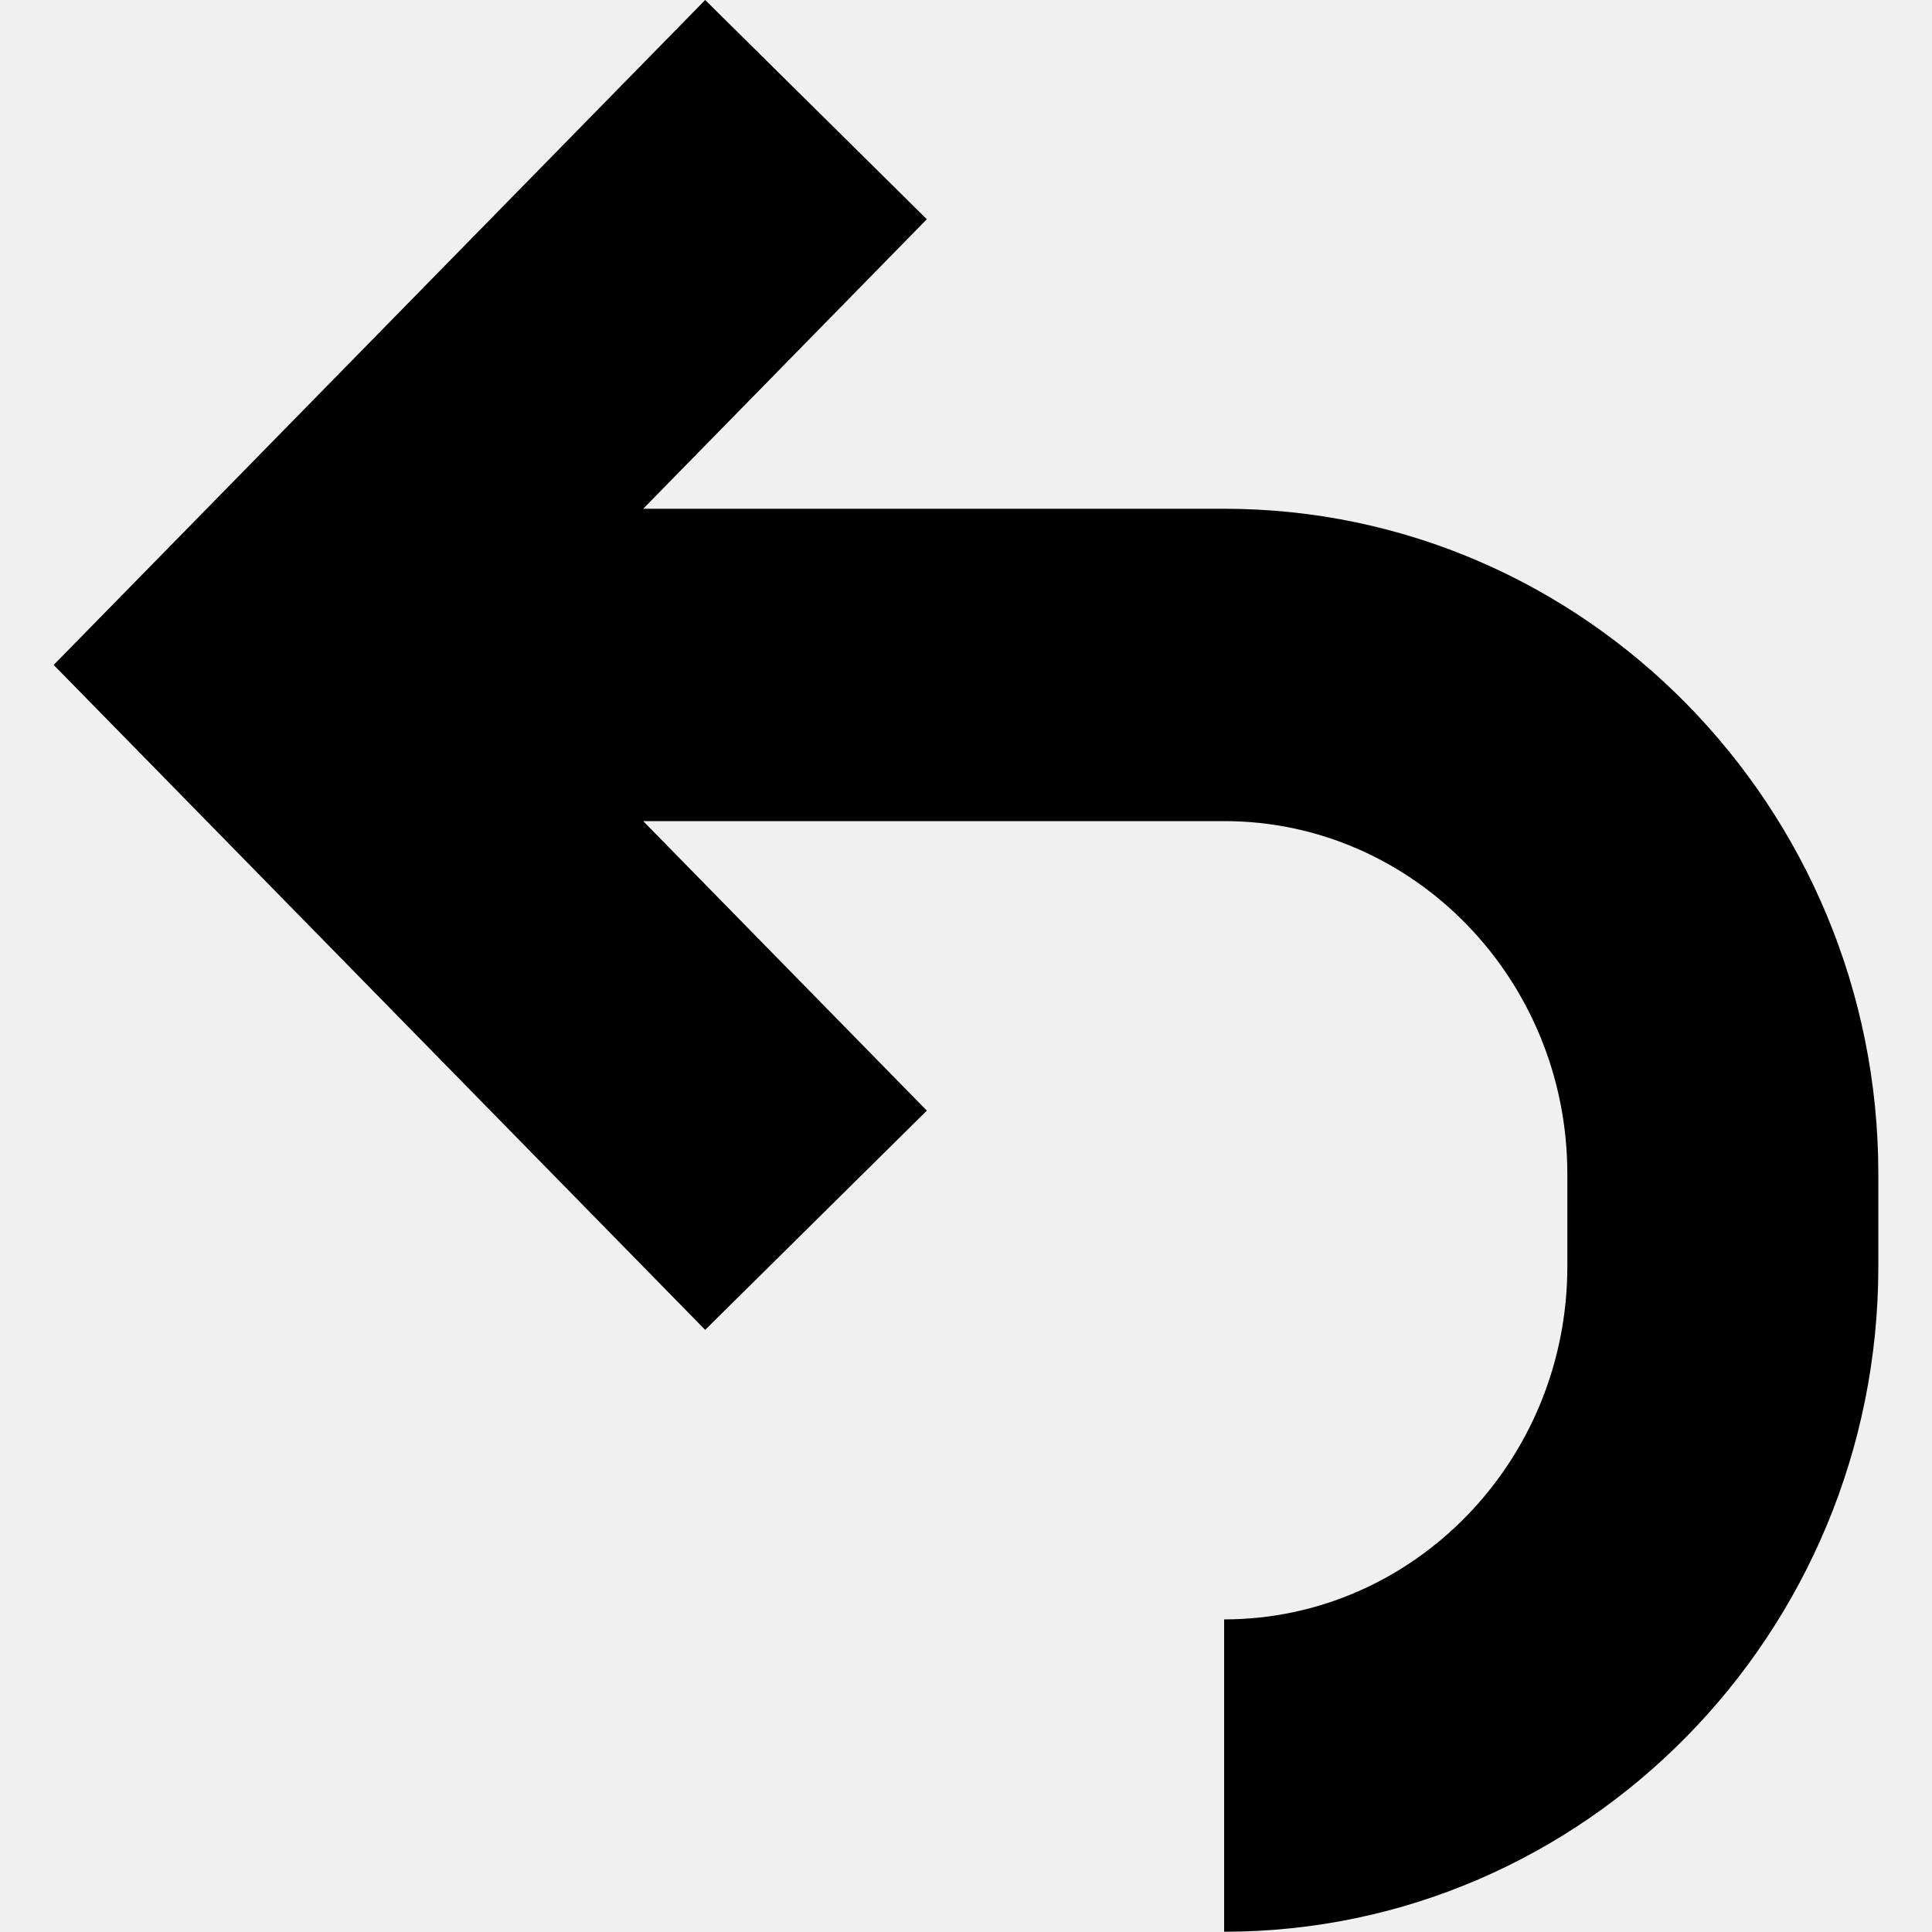
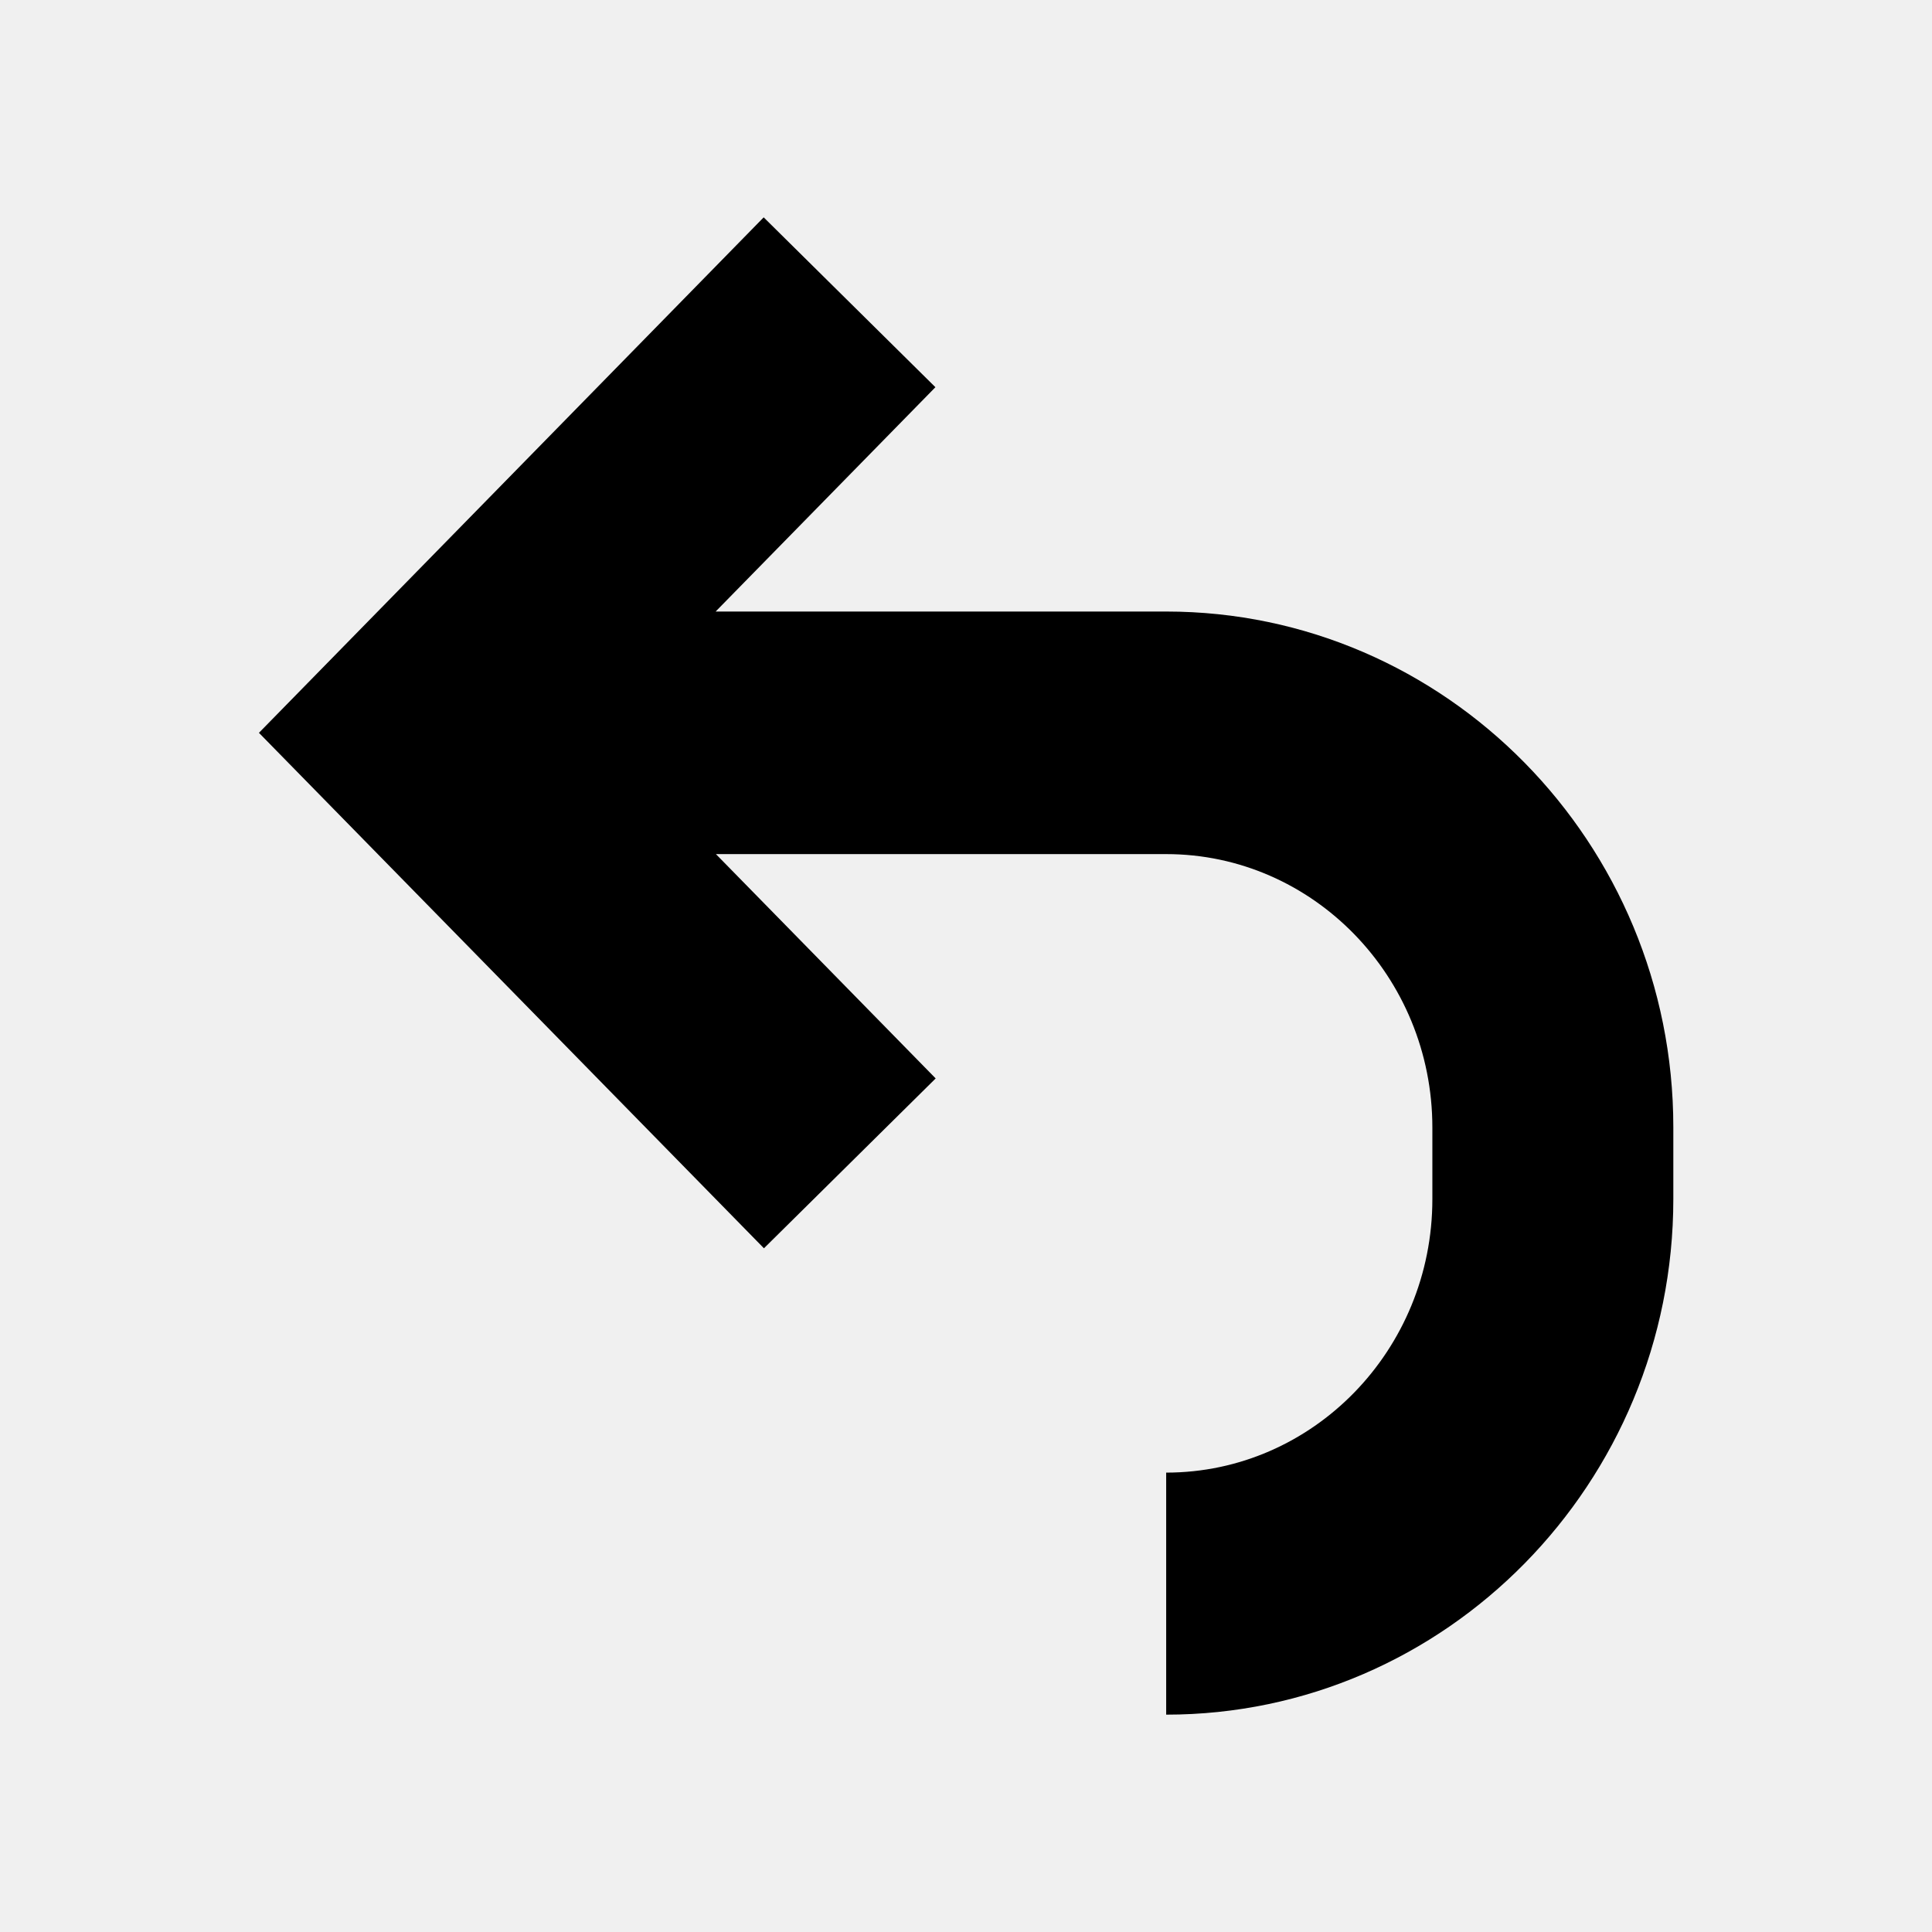
- <svg xmlns="http://www.w3.org/2000/svg" id="b" viewBox="0 0 72 72">
+ <svg xmlns="http://www.w3.org/2000/svg" width="72" height="72" viewBox="0 0 72 72" fill="none">
+   <g clip-path="url(#clip0_57_171)">
+     <path d="M43.45 22.79H26.67L34.86 14.43L28.46 8.1L9.65 27.31L28.47 46.52L34.87 40.19L26.68 31.83H43.46C48.93 31.83 53.38 36.4 53.38 42.02V44.69C53.38 50.31 48.93 54.88 43.46 54.88V63.9C53.88 63.9 62.36 55.28 62.36 44.68V42.01C62.36 31.41 53.88 22.79 43.46 22.79H43.45Z" fill="black" />
+   </g>
  <defs>
-     <style>.d{fill:none;}</style>
+     <clipPath id="clip0_57_171">
+       <rect width="72" height="72" fill="white" />
+     </clipPath>
  </defs>
-   <g id="c">
-     <path d="M45.62,18.96h-21.65l10.57-10.79L26.28,0,2,24.78l24.28,24.78,8.26-8.17-10.57-10.79h21.65c7.06,0,12.79,5.9,12.79,13.15v3.45c0,7.25-5.74,13.15-12.79,13.15v11.64c13.44,0,24.38-11.12,24.38-24.79v-3.45c0-13.67-10.94-24.79-24.38-24.79Z" />
-     <rect class="d" width="72" height="72" />
-   </g>
</svg>
